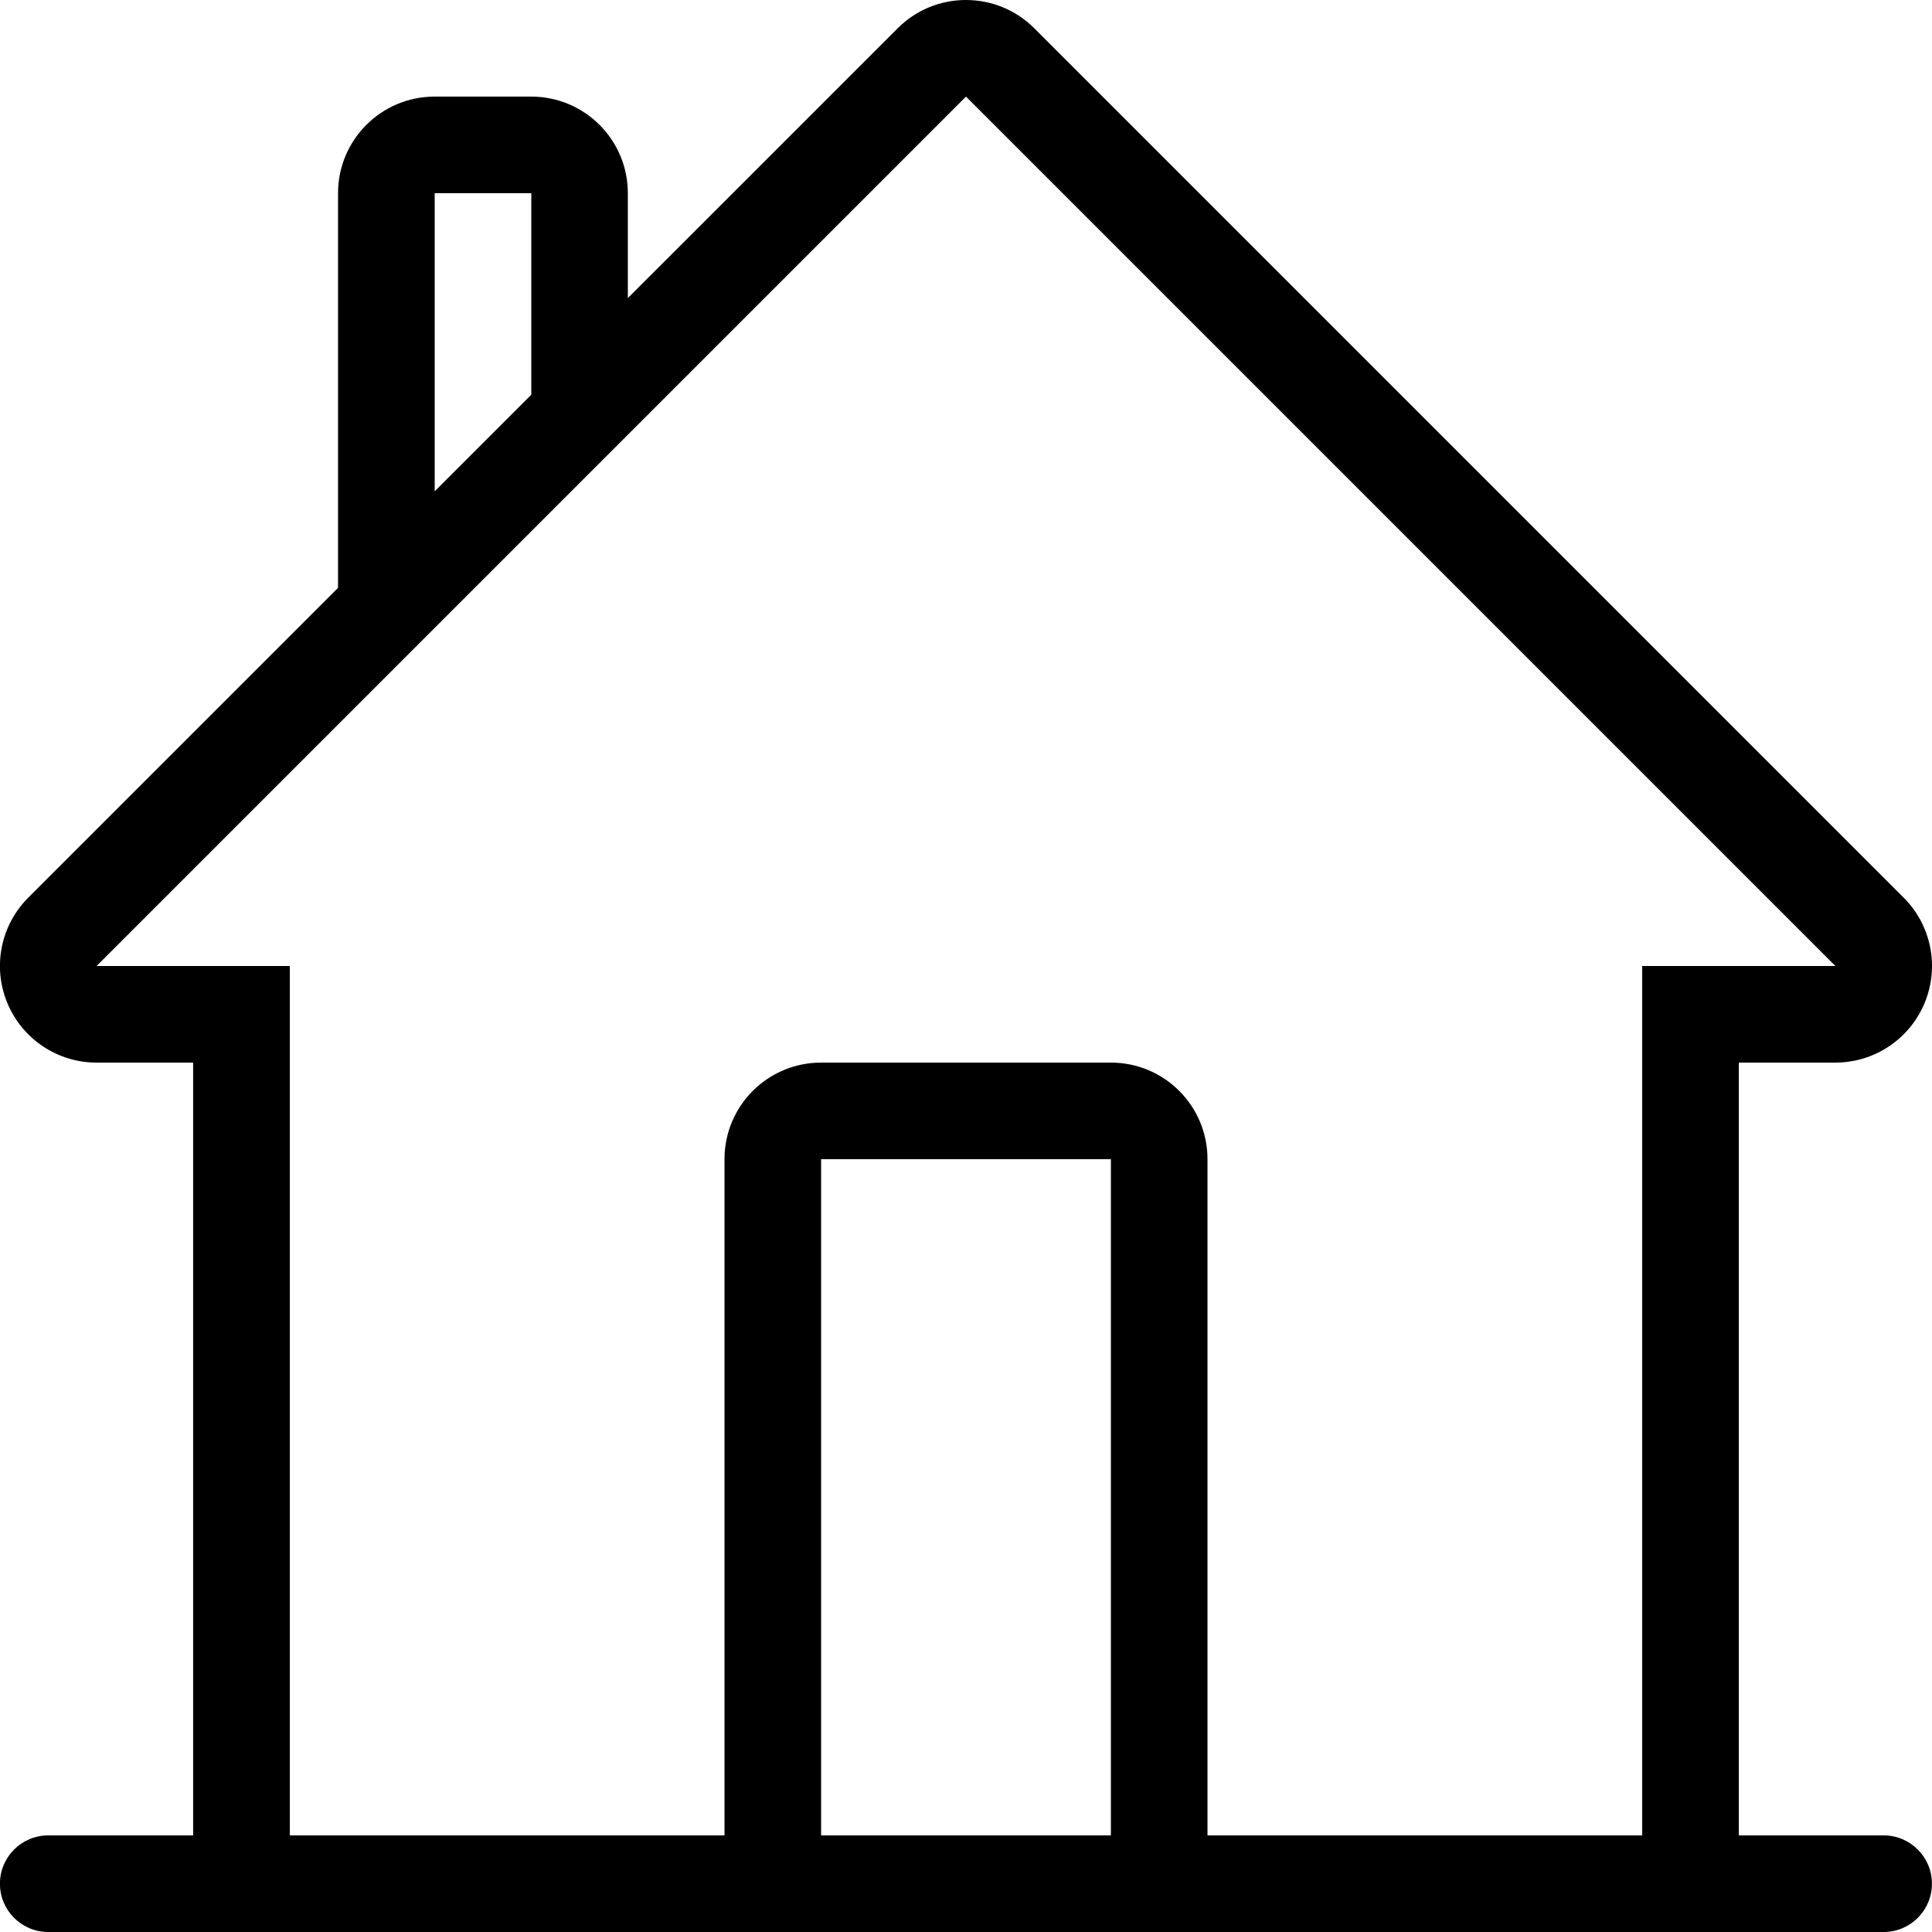
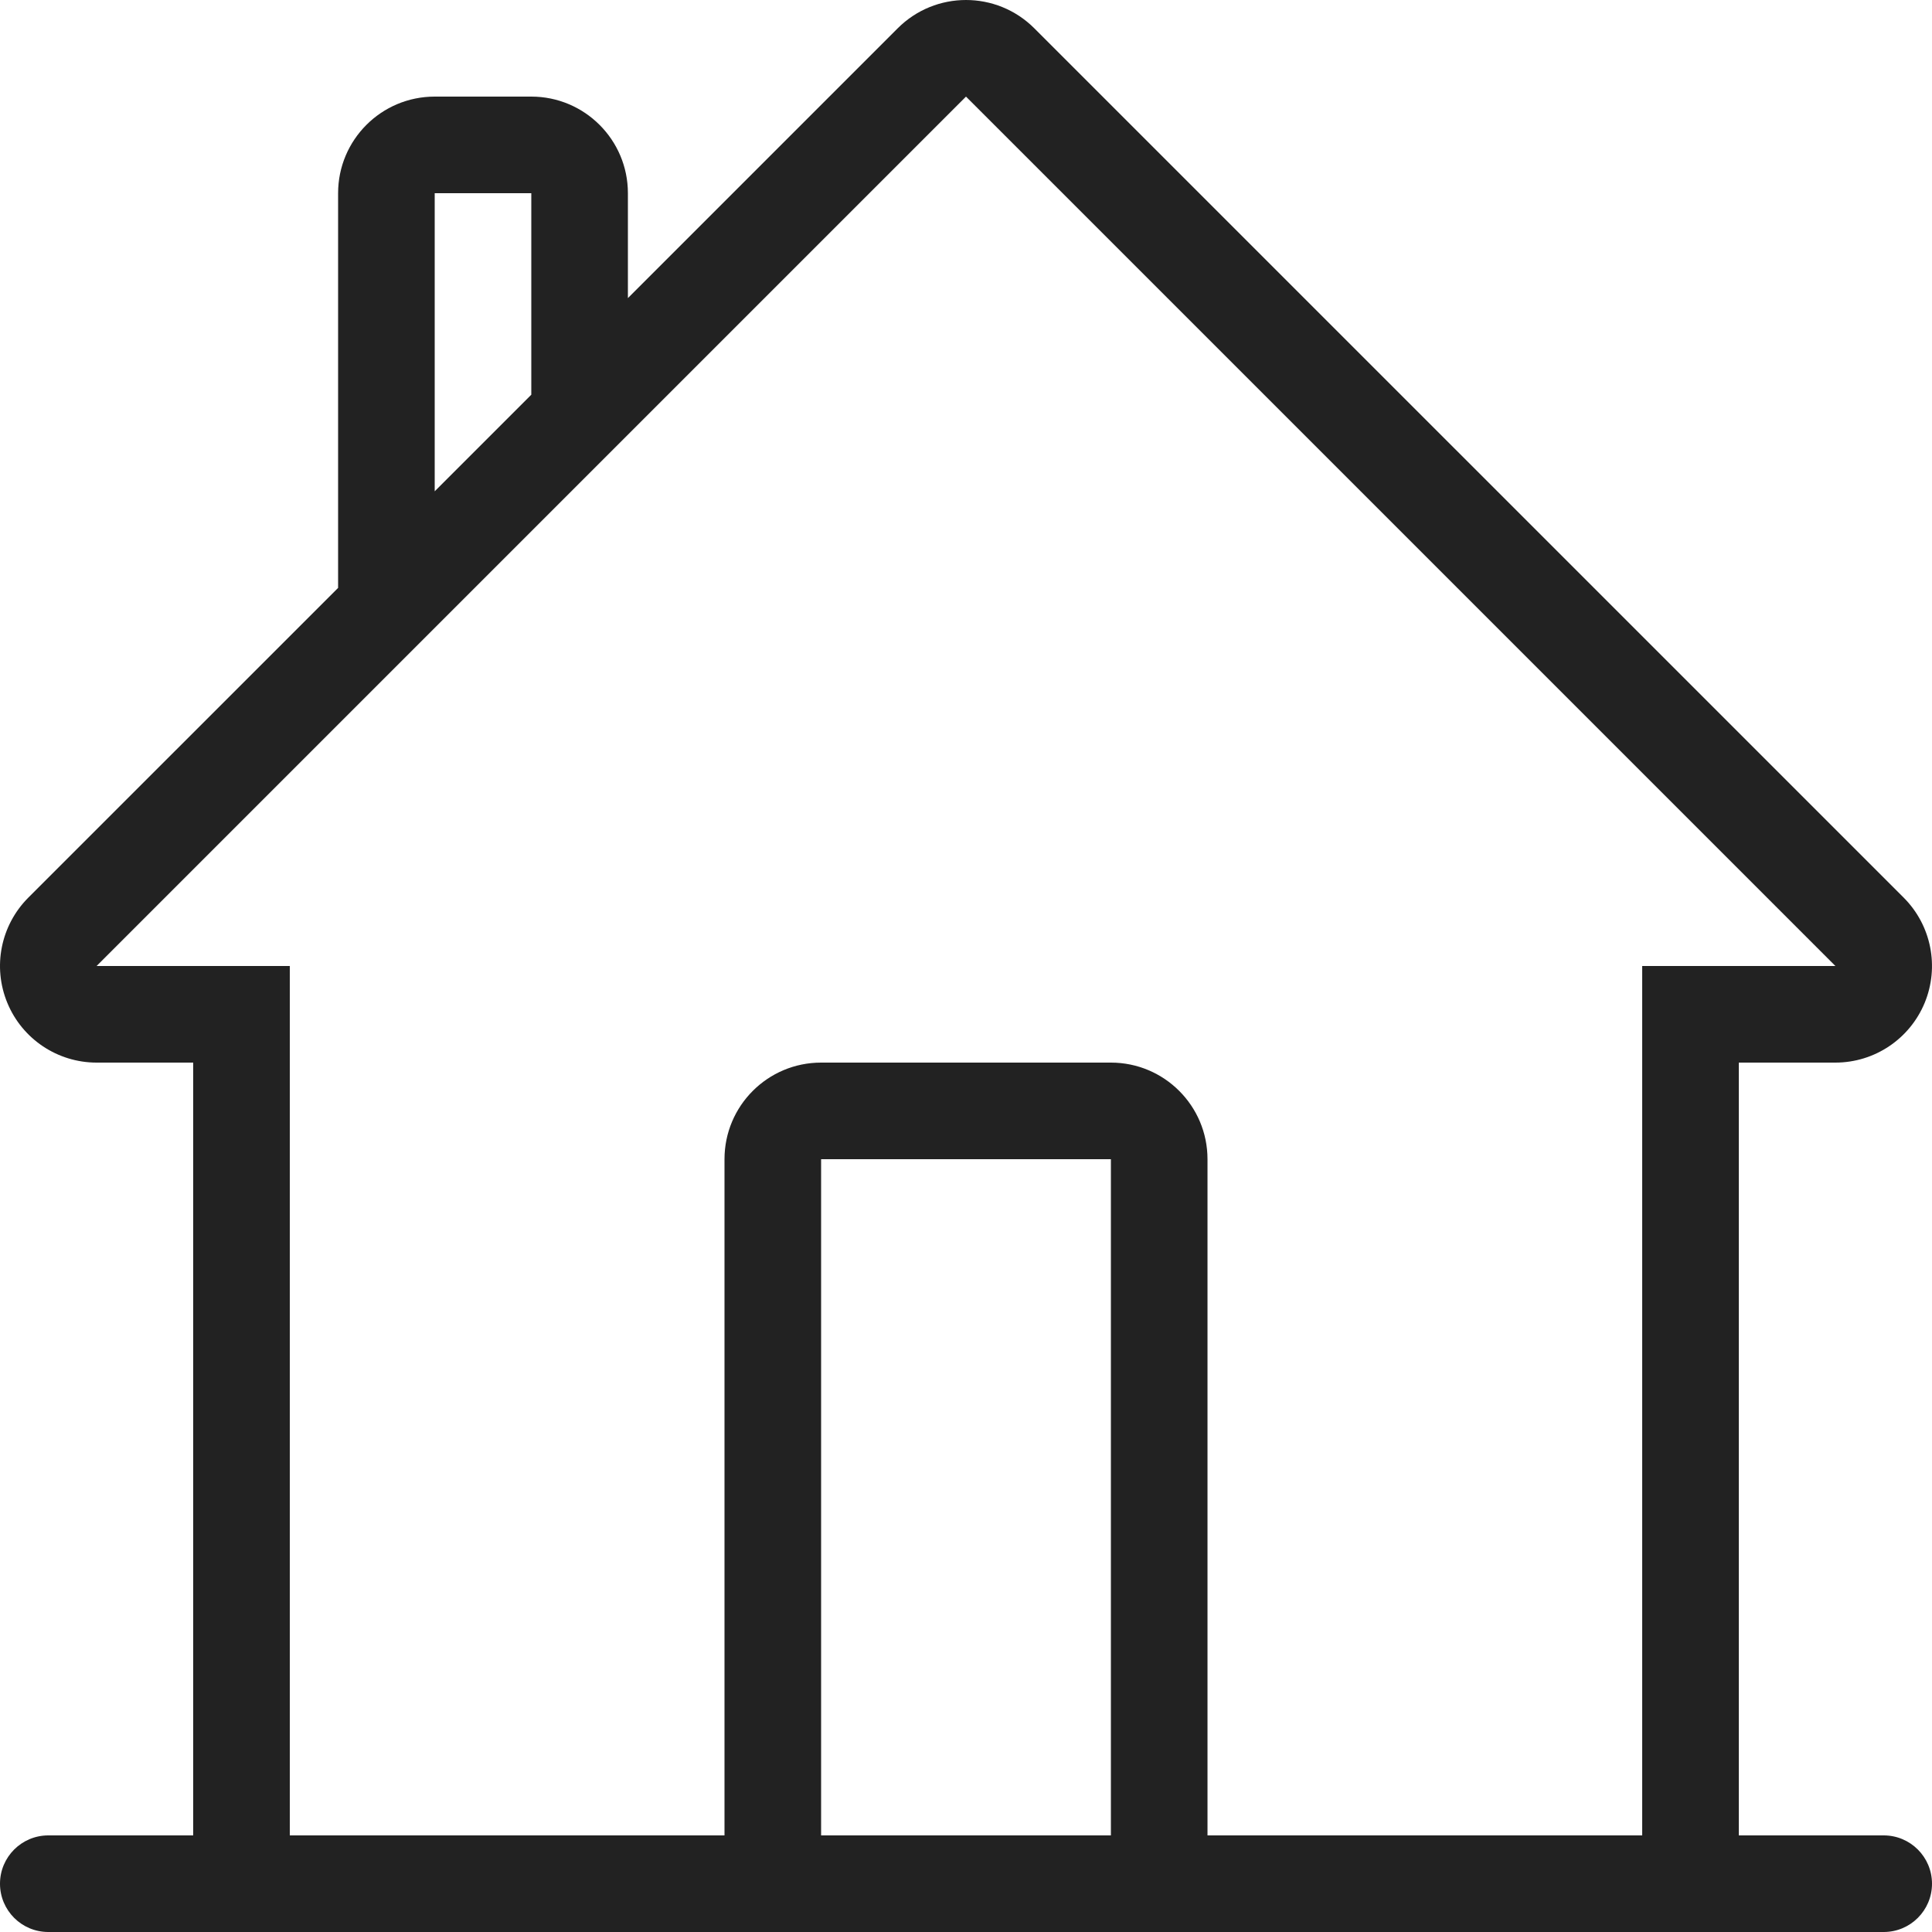
- <svg xmlns="http://www.w3.org/2000/svg" version="1.1" width="32" height="32" viewBox="0 0 32 32">
-   <path d="M31.2 30.4h-2.4v-12.8h1.6c0.647 0 1.23-0.39 1.478-0.988s0.111-1.286-0.347-1.744l-14.4-14.4c-0.313-0.312-0.722-0.468-1.132-0.468s-0.819 0.156-1.131 0.469l-4.469 4.468v-1.737c0-0.884-0.716-1.6-1.6-1.6h-1.6c-0.884 0-1.6 0.716-1.6 1.6v6.537l-5.131 5.131c-0.458 0.458-0.595 1.146-0.347 1.744s0.831 0.988 1.478 0.988h1.6v12.8h-2.4c-0.442 0-0.8 0.358-0.8 0.8s0.358 0.8 0.8 0.8h30.4c0.442 0 0.8-0.358 0.8-0.8s-0.358-0.8-0.8-0.8zM7.2 3.2h1.6v3.337l-1.6 1.6v-4.937zM18.4 30.4h-4.8v-11.2h4.8v11.2zM27.2 30.4h-7.2v-11.2c0-0.884-0.716-1.6-1.6-1.6h-4.8c-0.884 0-1.6 0.716-1.6 1.6v11.2h-7.2v-14.4h-3.2l14.4-14.4 14.4 14.4h-3.2v14.4z" />
+ <svg xmlns="http://www.w3.org/2000/svg" width="48" height="48" viewBox="0 0 48 48" fill="none">
+   <path d="M46.8 45.6H43.2V26.4H45.6C46.57 26.4 47.445 25.815 47.817 24.918C48.188 24.022 47.984 22.99 47.297 22.302L25.697 0.703C25.229 0.235 24.614 0 24 0C23.385 0 22.771 0.235 22.303 0.703L15.6 7.406V4.8C15.6 3.475 14.525 2.4 13.2 2.4H10.8C9.474 2.4 8.4 3.475 8.4 4.8V14.606L0.703 22.302C0.017 22.989 -0.189 24.021 0.183 24.918C0.554 25.815 1.43 26.4 2.4 26.4H4.8V45.6H1.2C0.537 45.6 0 46.137 0 46.8C0 47.463 0.537 48 1.2 48H46.8C47.463 48 48 47.463 48 46.8C48 46.137 47.463 45.6 46.8 45.6ZM10.8 4.8H13.2V9.806L10.8 12.206V4.8V4.8ZM27.6 45.6H20.4V28.8H27.6V45.6ZM40.8 45.6H30V28.8C30 27.474 28.925 26.4 27.6 26.4H20.4C19.074 26.4 18 27.474 18 28.8V45.6H7.2V24H2.4L24 2.4L45.6 24H40.8V45.6Z" fill="#222222" />
</svg>
